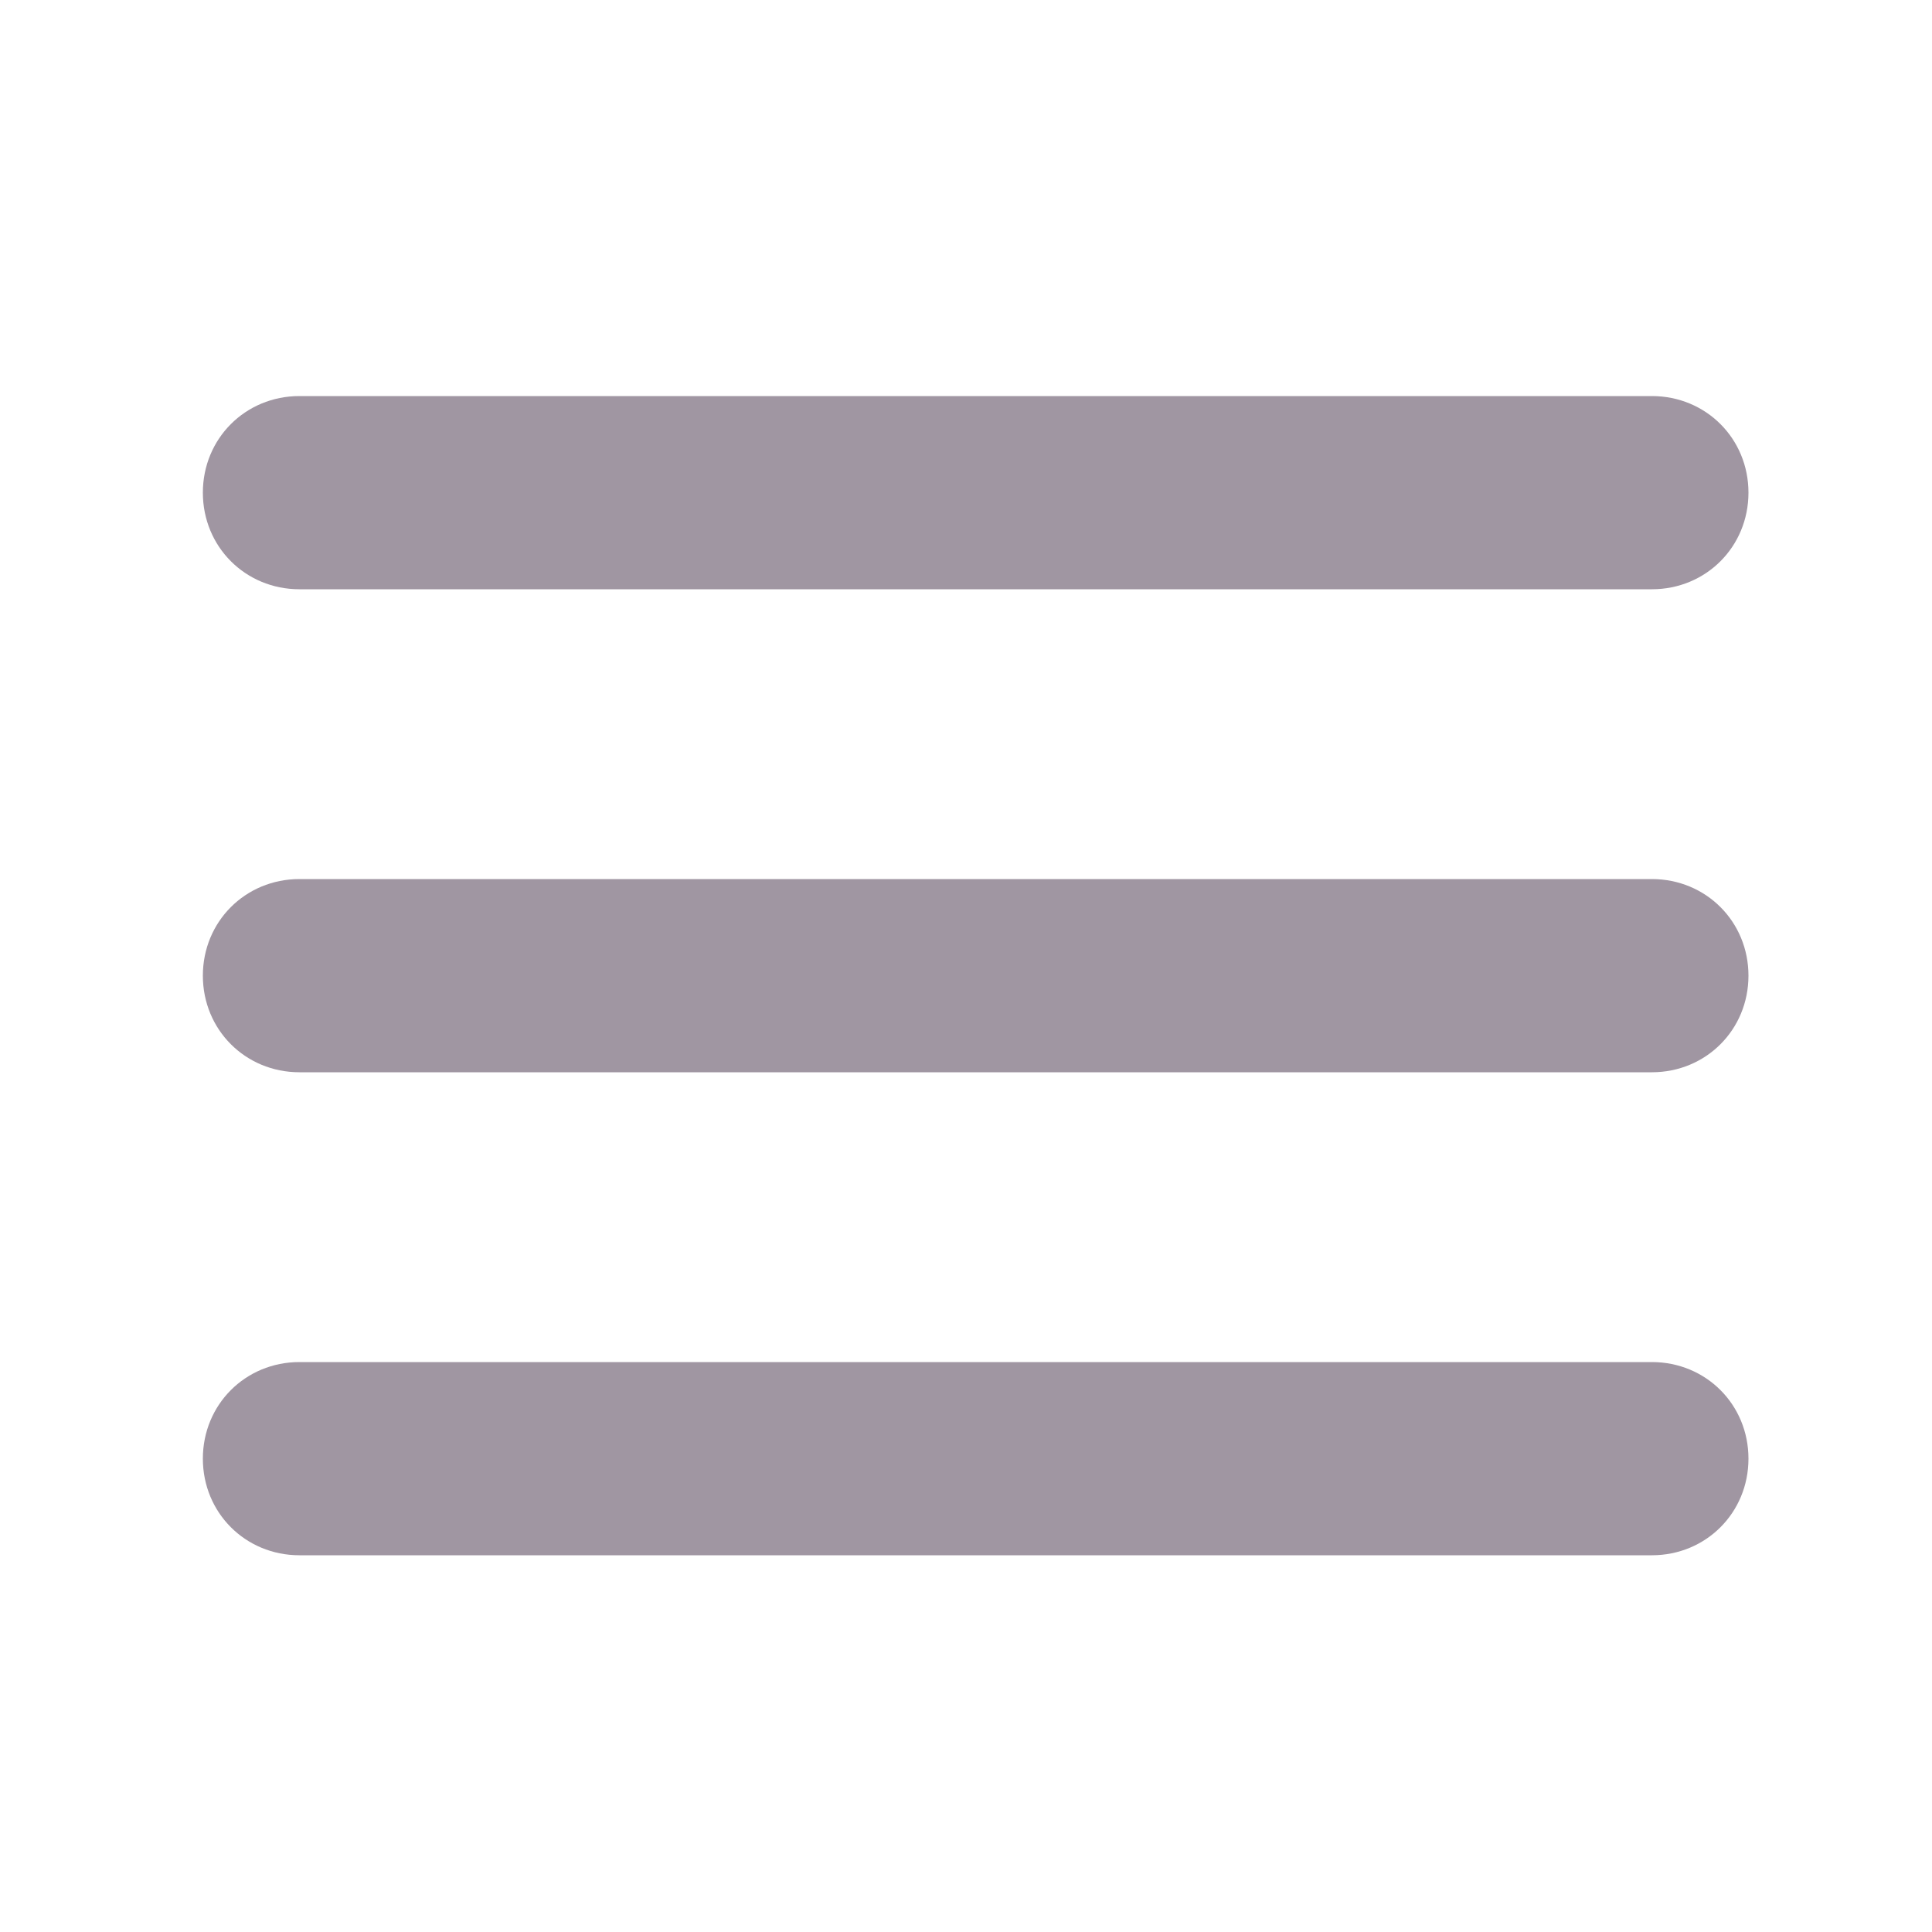
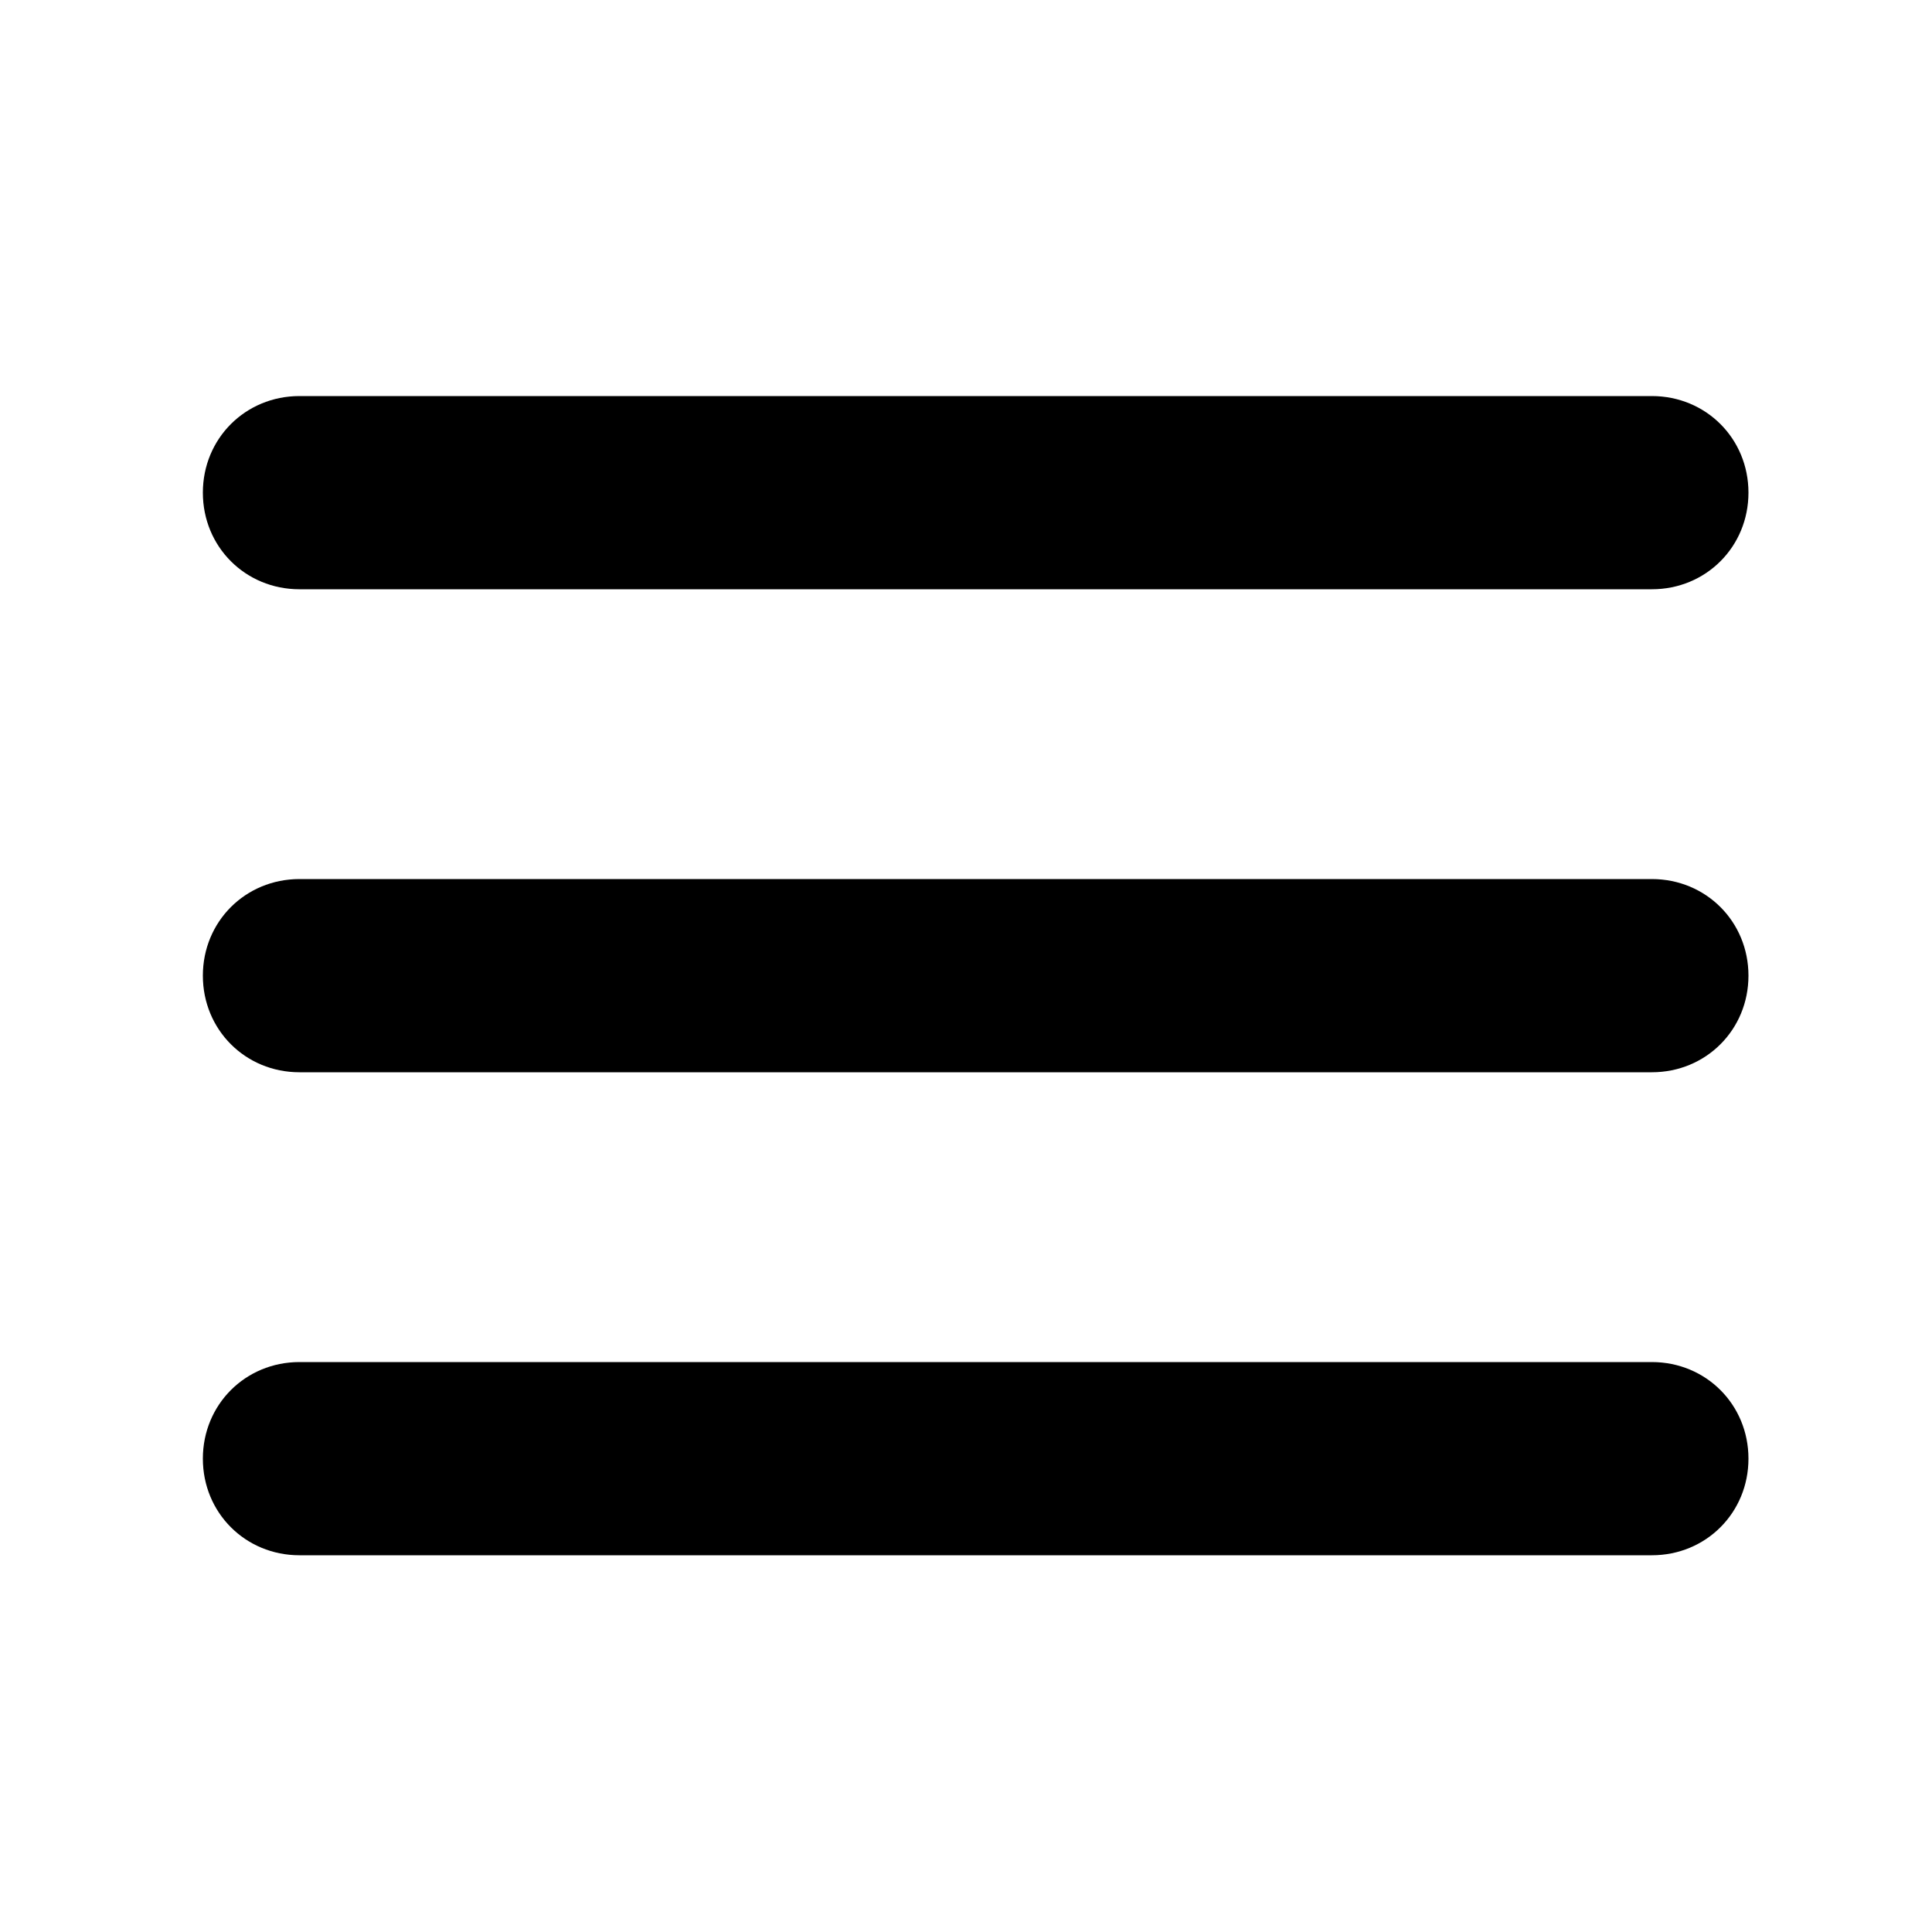
- <svg xmlns="http://www.w3.org/2000/svg" fill="#A096A2" version="1.1" x="0px" y="0px" viewBox="0 0 100 100" style="enable-background:new 0 0 100 100;" xml:space="preserve">
+ <svg xmlns="http://www.w3.org/2000/svg" version="1.1" x="0px" y="0px" viewBox="0 0 100 100" style="enable-background:new 0 0 100 100;" xml:space="preserve">
  <style type="text/css">
</style>
  <path class="st0" d="M85.5,55.5h-70c-2.8,0-5-2.2-5-5c0-2.8,2.2-5,5-5h70c2.8,0,5,2.2,5,5C90.5,53.3,88.3,55.5,85.5,55.5z   M85.5,30.5h-70c-2.8,0-5-2.2-5-5s2.2-5,5-5h70c2.8,0,5,2.2,5,5S88.3,30.5,85.5,30.5z M15.5,70.5h70c2.8,0,5,2.2,5,5s-2.2,5-5,5h-70  c-2.8,0-5-2.2-5-5S12.7,70.5,15.5,70.5z" />
  <text x="0" y="115" fill="#000000" font-size="5px" font-weight="bold" font-family="'Helvetica Neue', Helvetica, Arial-Unicode, Arial, Sans-serif">Created by Rohith M S</text>
  <text x="0" y="120" fill="#000000" font-size="5px" font-weight="bold" font-family="'Helvetica Neue', Helvetica, Arial-Unicode, Arial, Sans-serif">from the Noun Project</text>
</svg>
